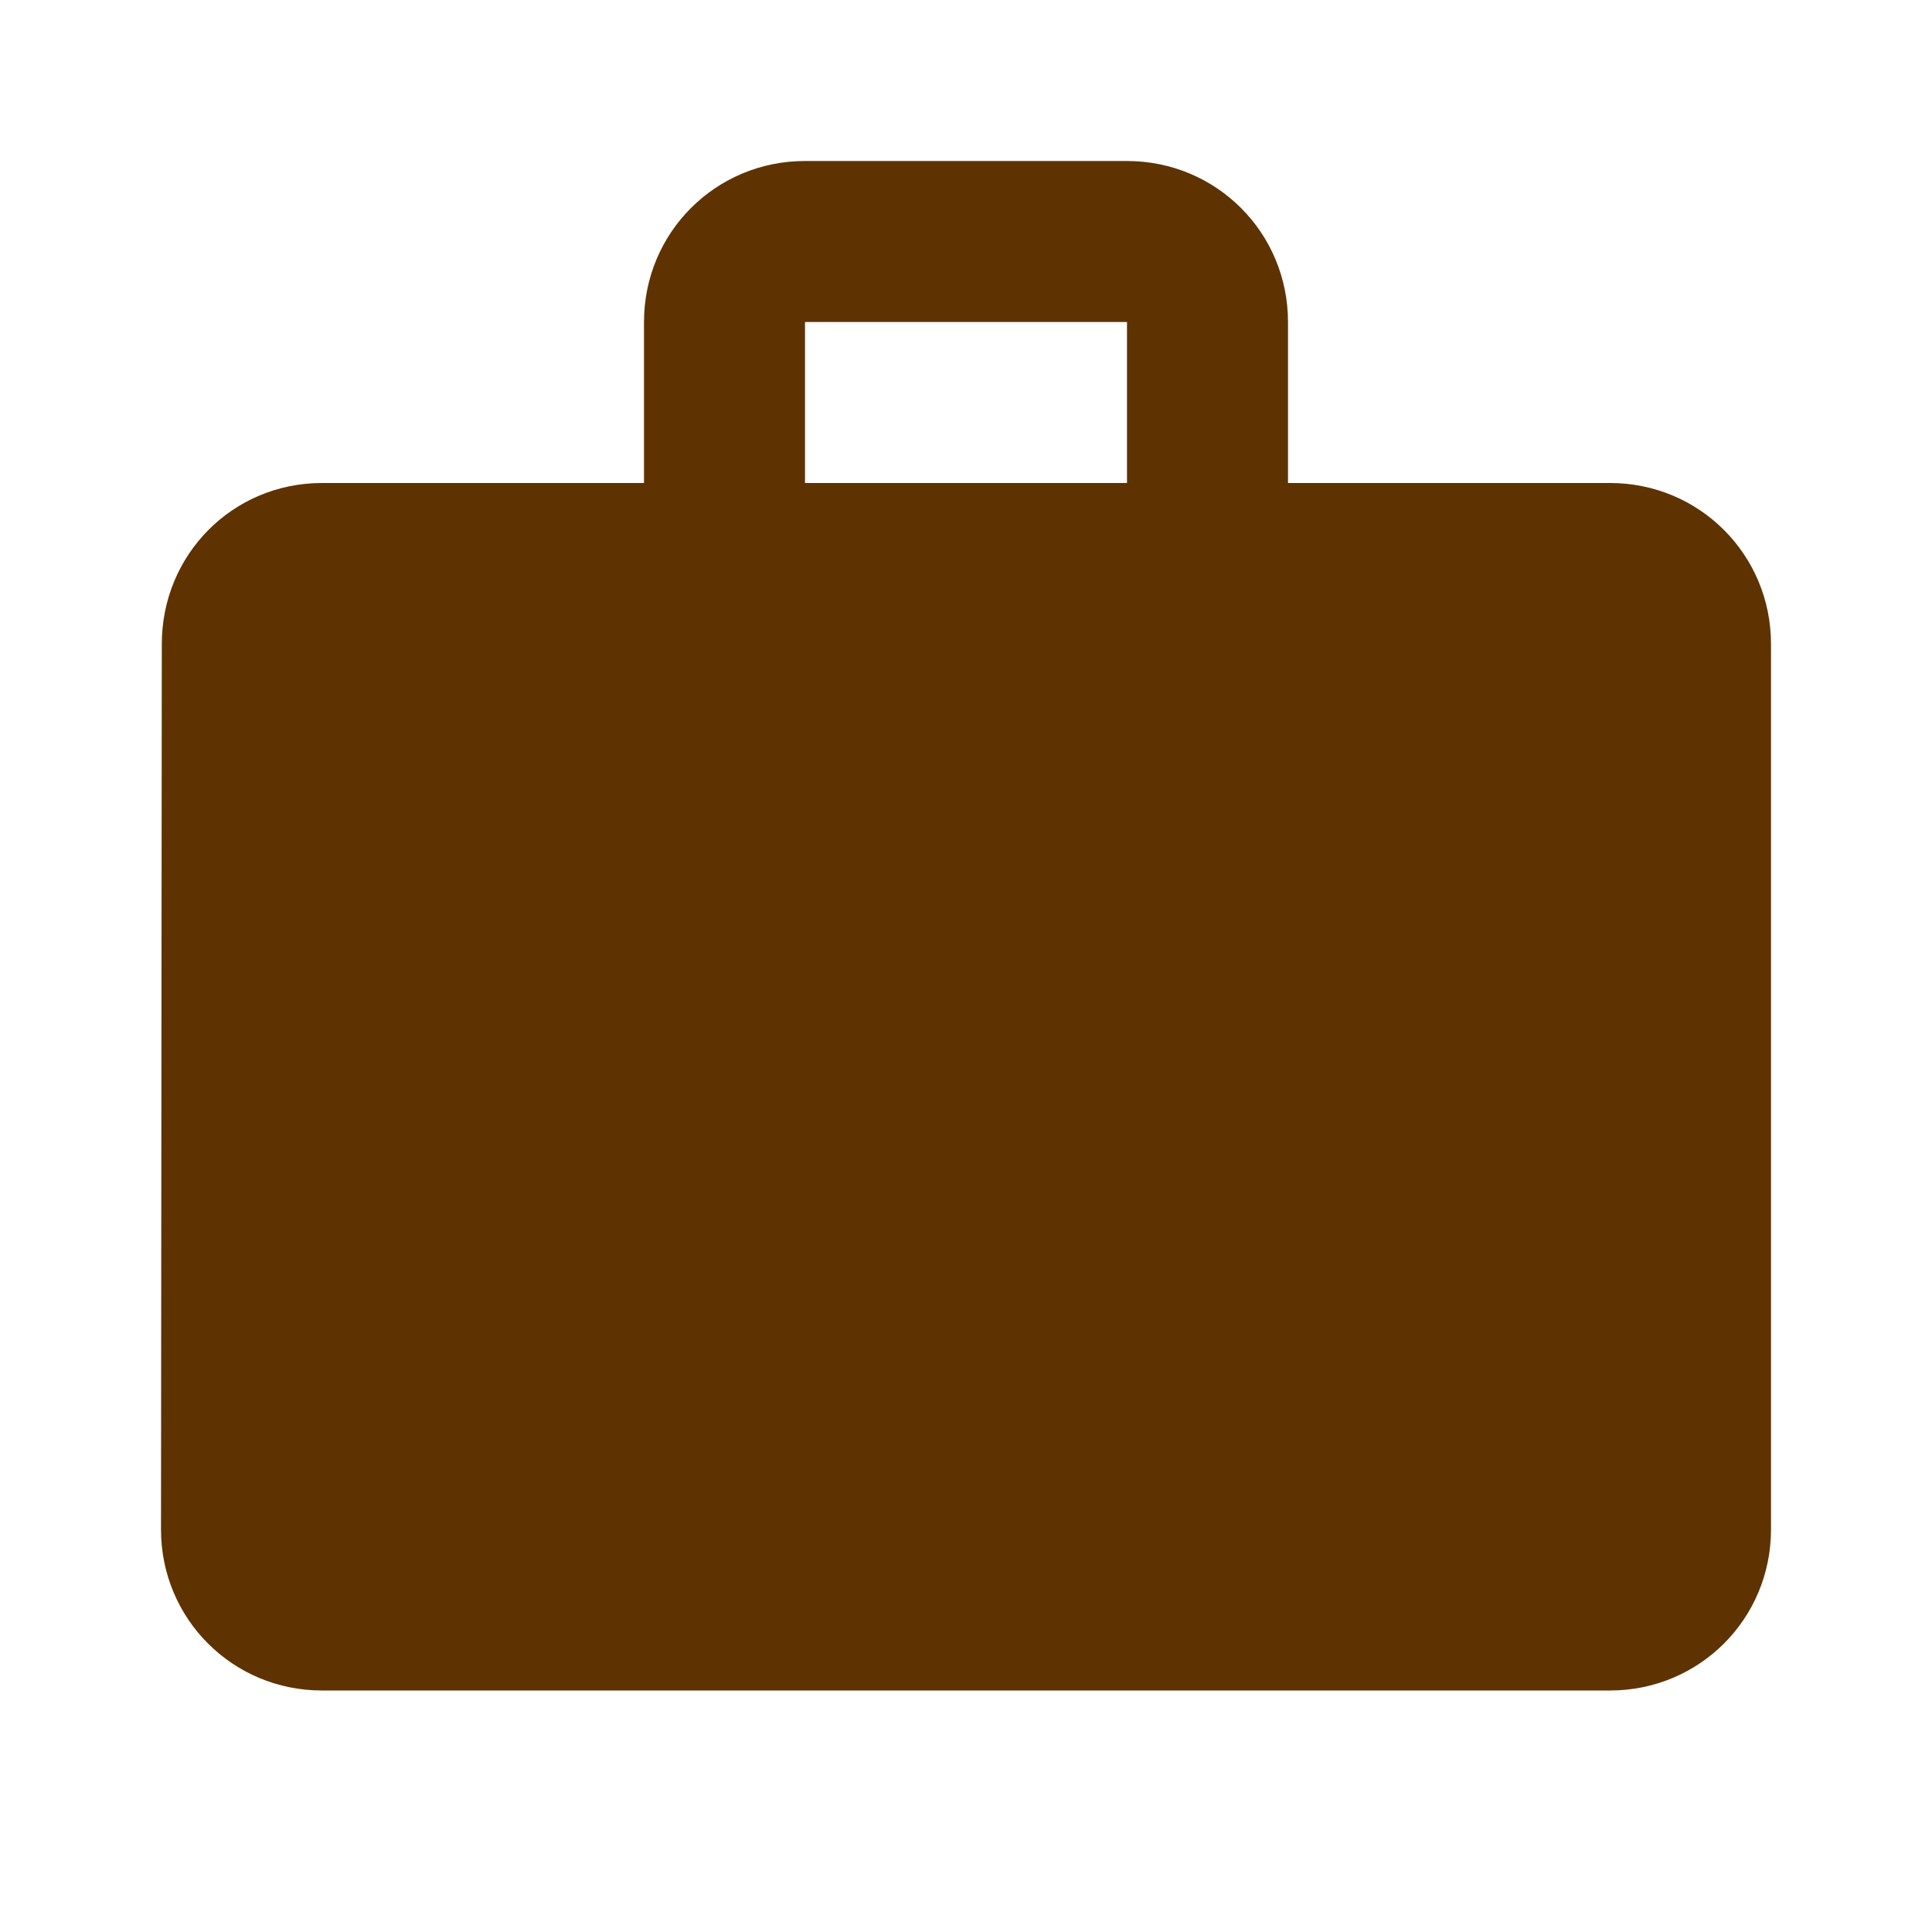
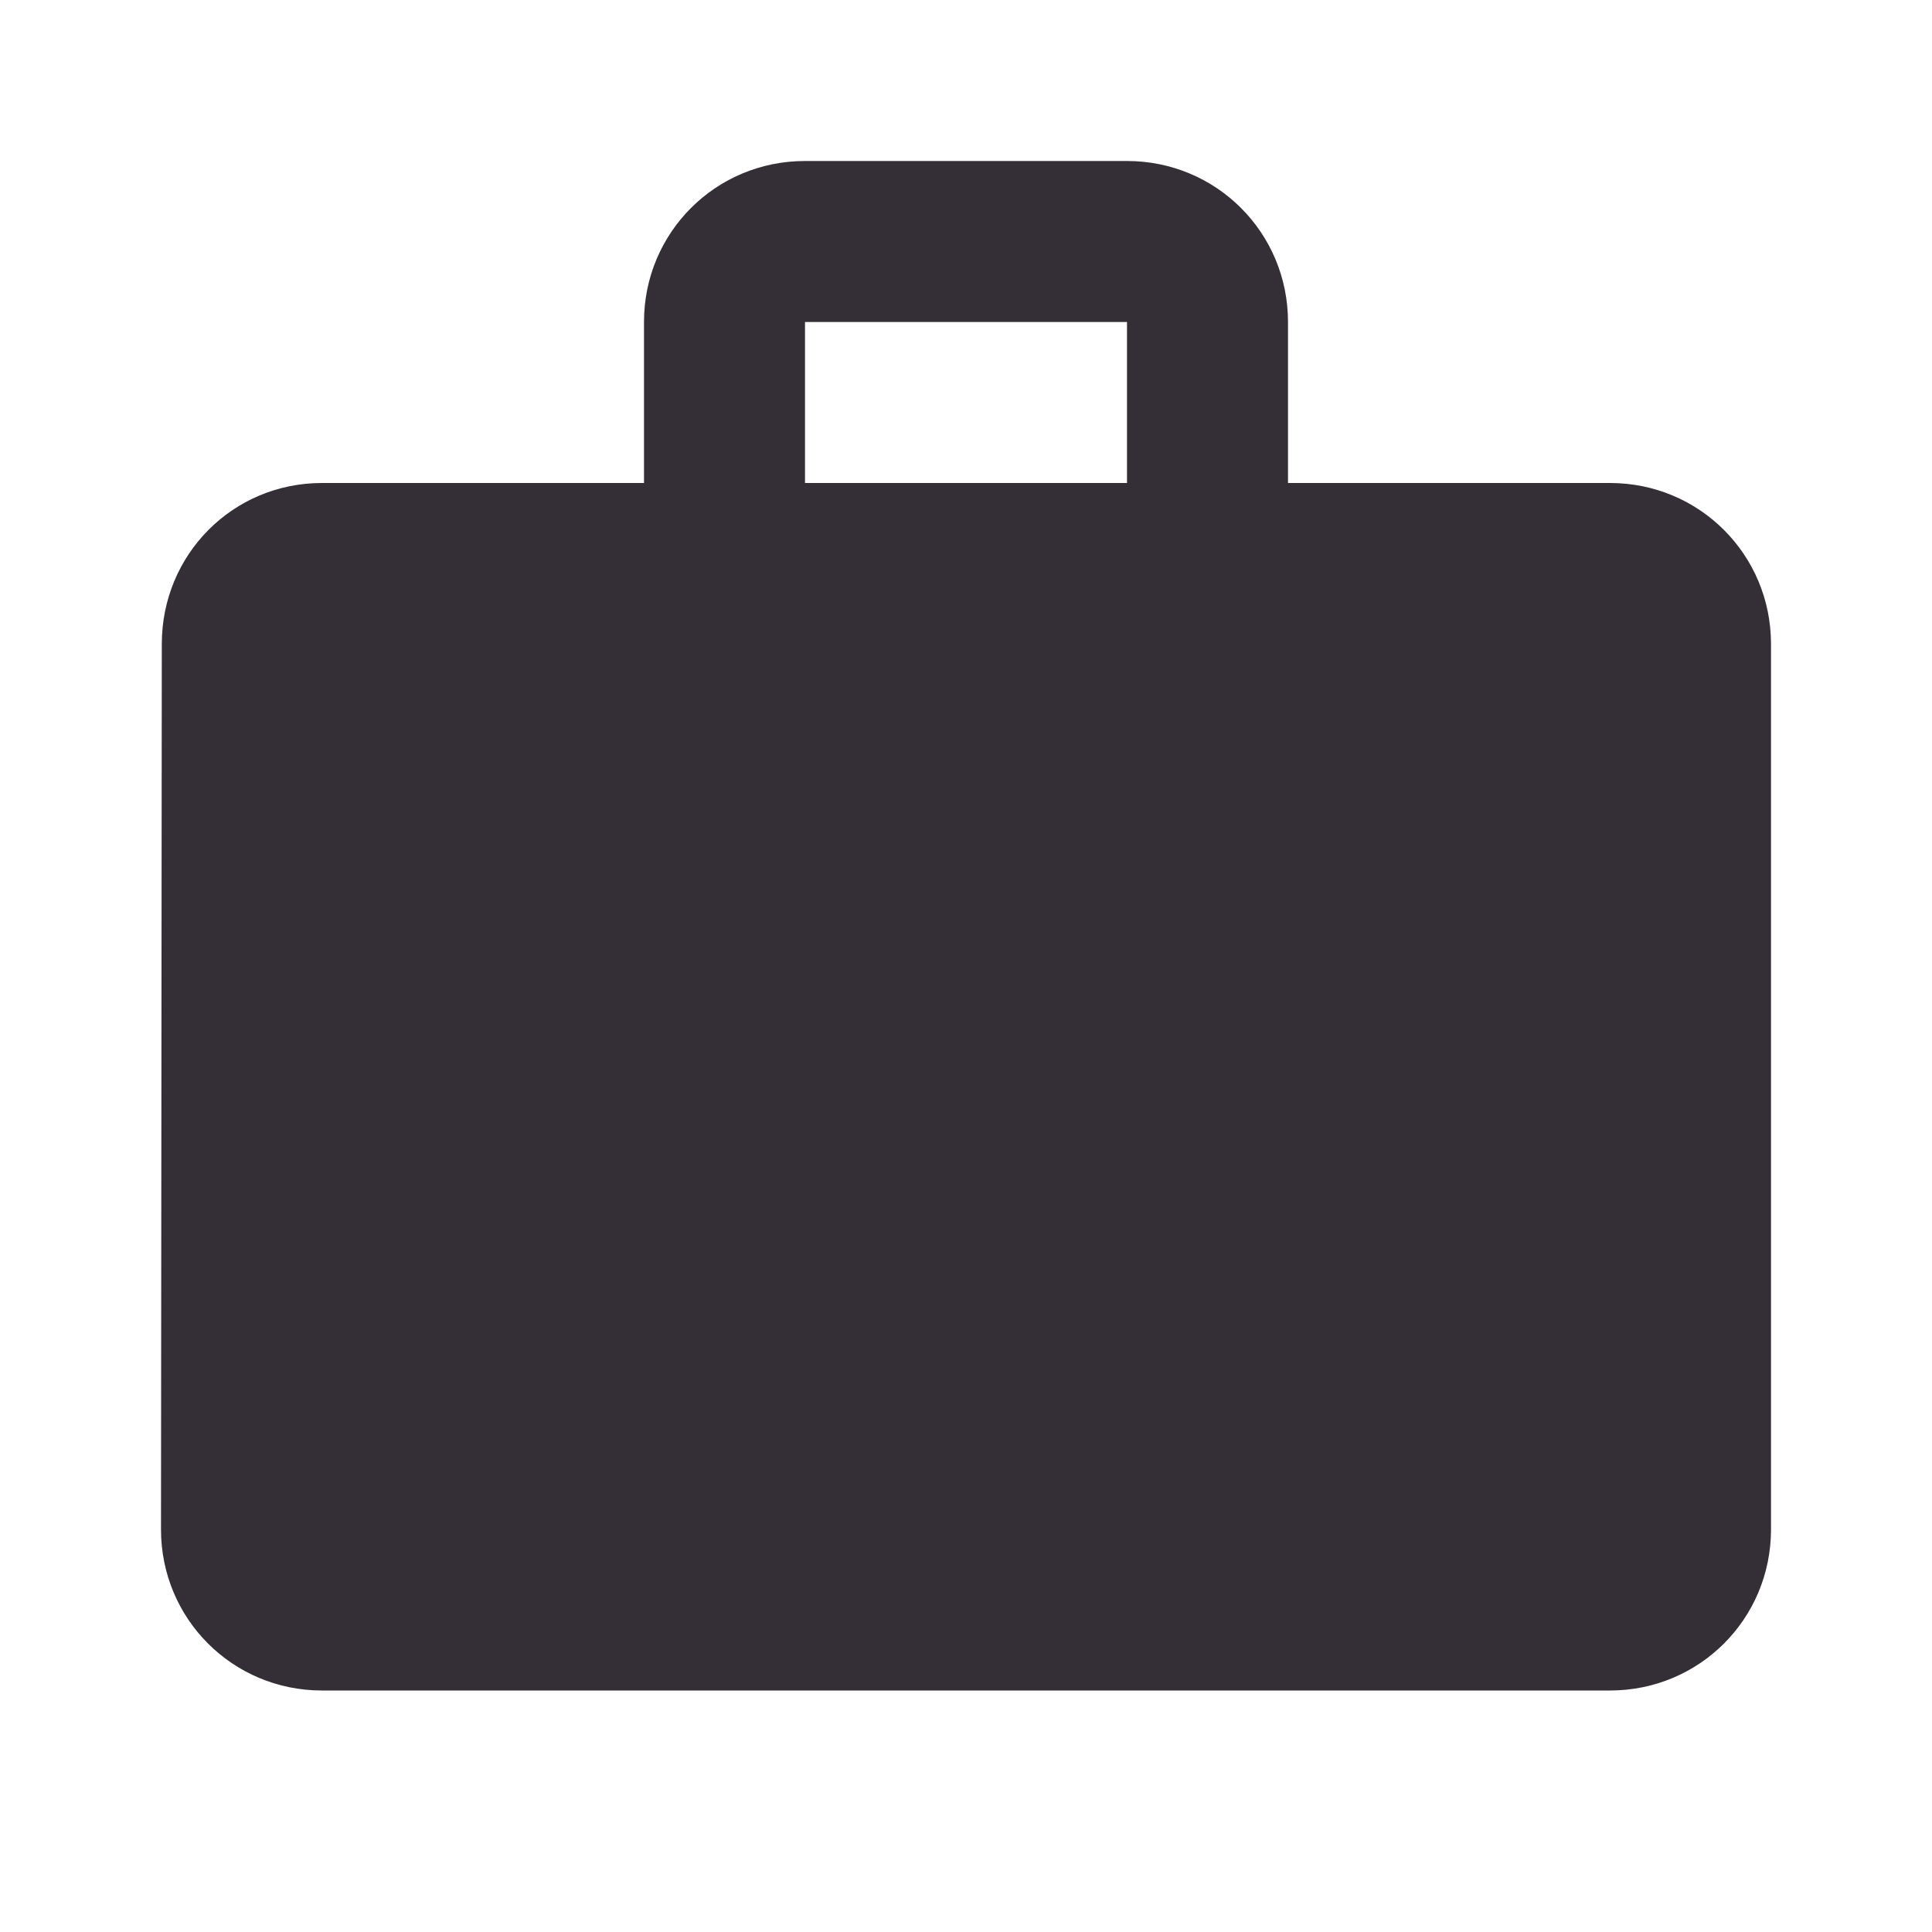
- <svg xmlns="http://www.w3.org/2000/svg" height="24px" viewBox="0 0 24 24" width="24px" fill="#5e3301">
+ <svg xmlns="http://www.w3.org/2000/svg" height="24px" viewBox="0 0 24 24" width="24px" fill="#342E37">
  <path d="M0 0h24v24H0V0z" fill="none" />
  <path d="M20 6h-4V4c0-1.11-.89-2-2-2h-4c-1.11 0-2 .89-2 2v2H4c-1.11 0-1.99.89-1.99 2L2 19c0 1.11.89 2 2 2h16c1.11 0 2-.89 2-2V8c0-1.11-.89-2-2-2zm-6 0h-4V4h4v2z" />
</svg>
